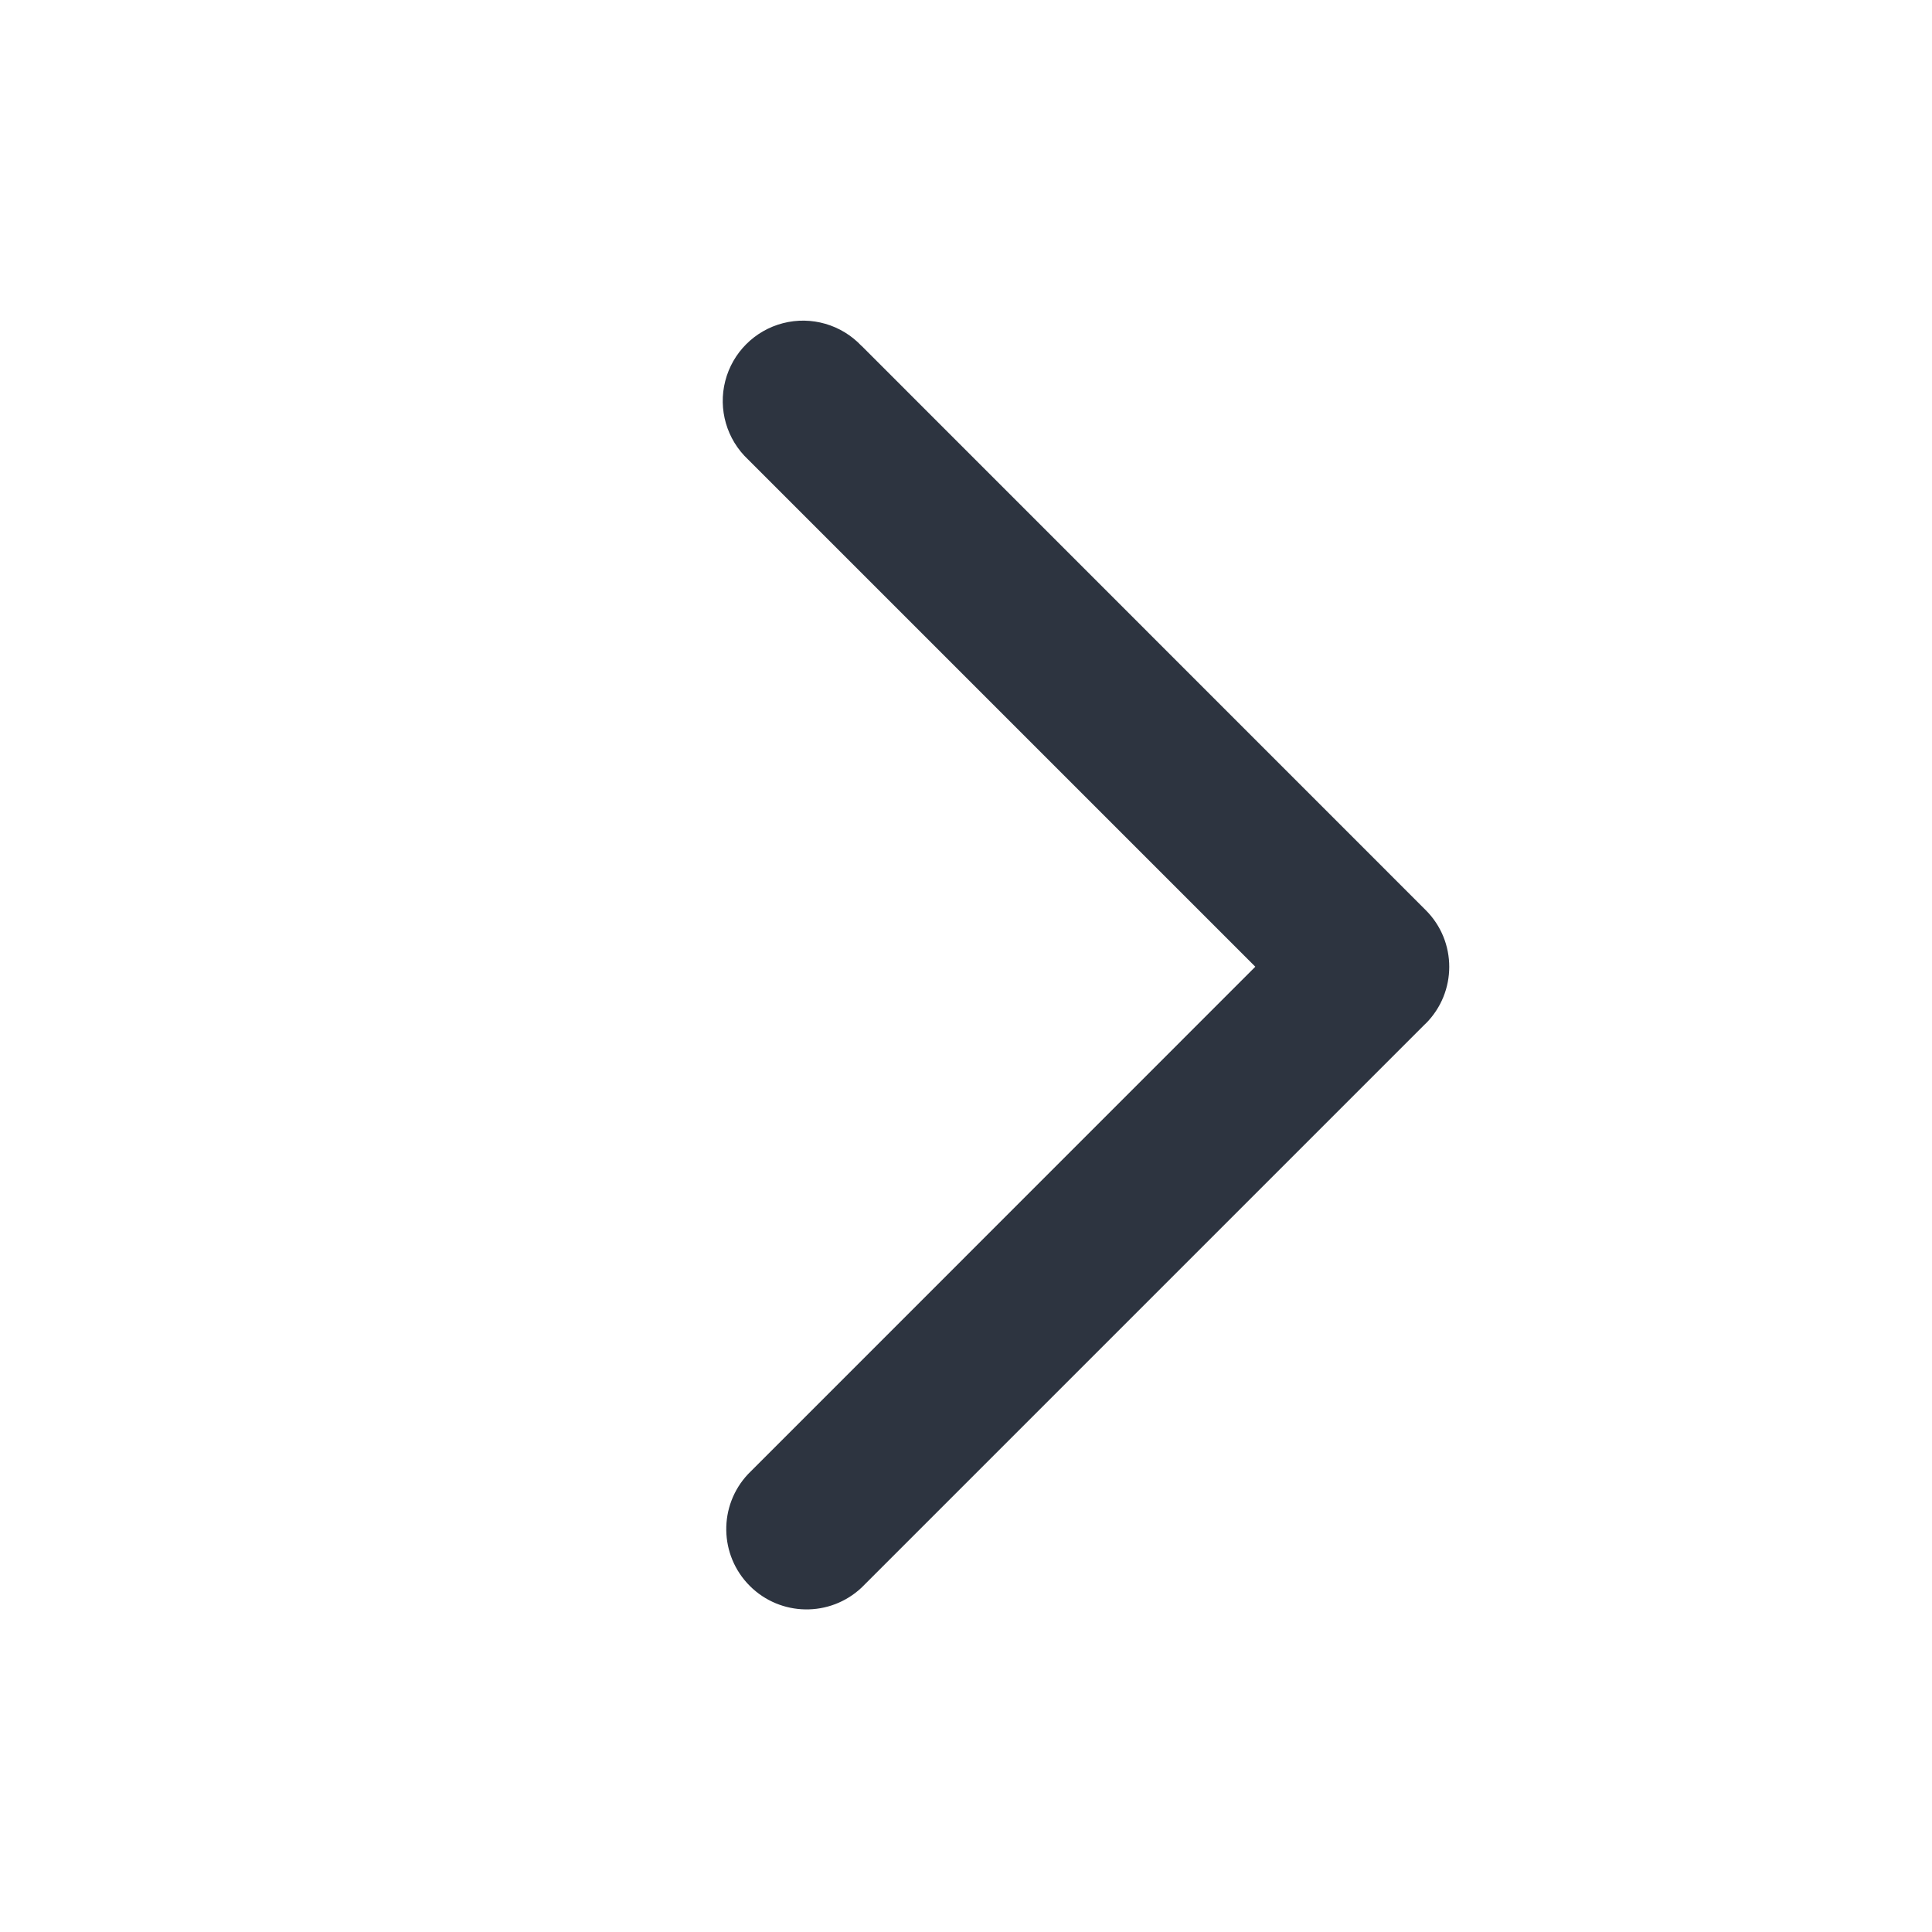
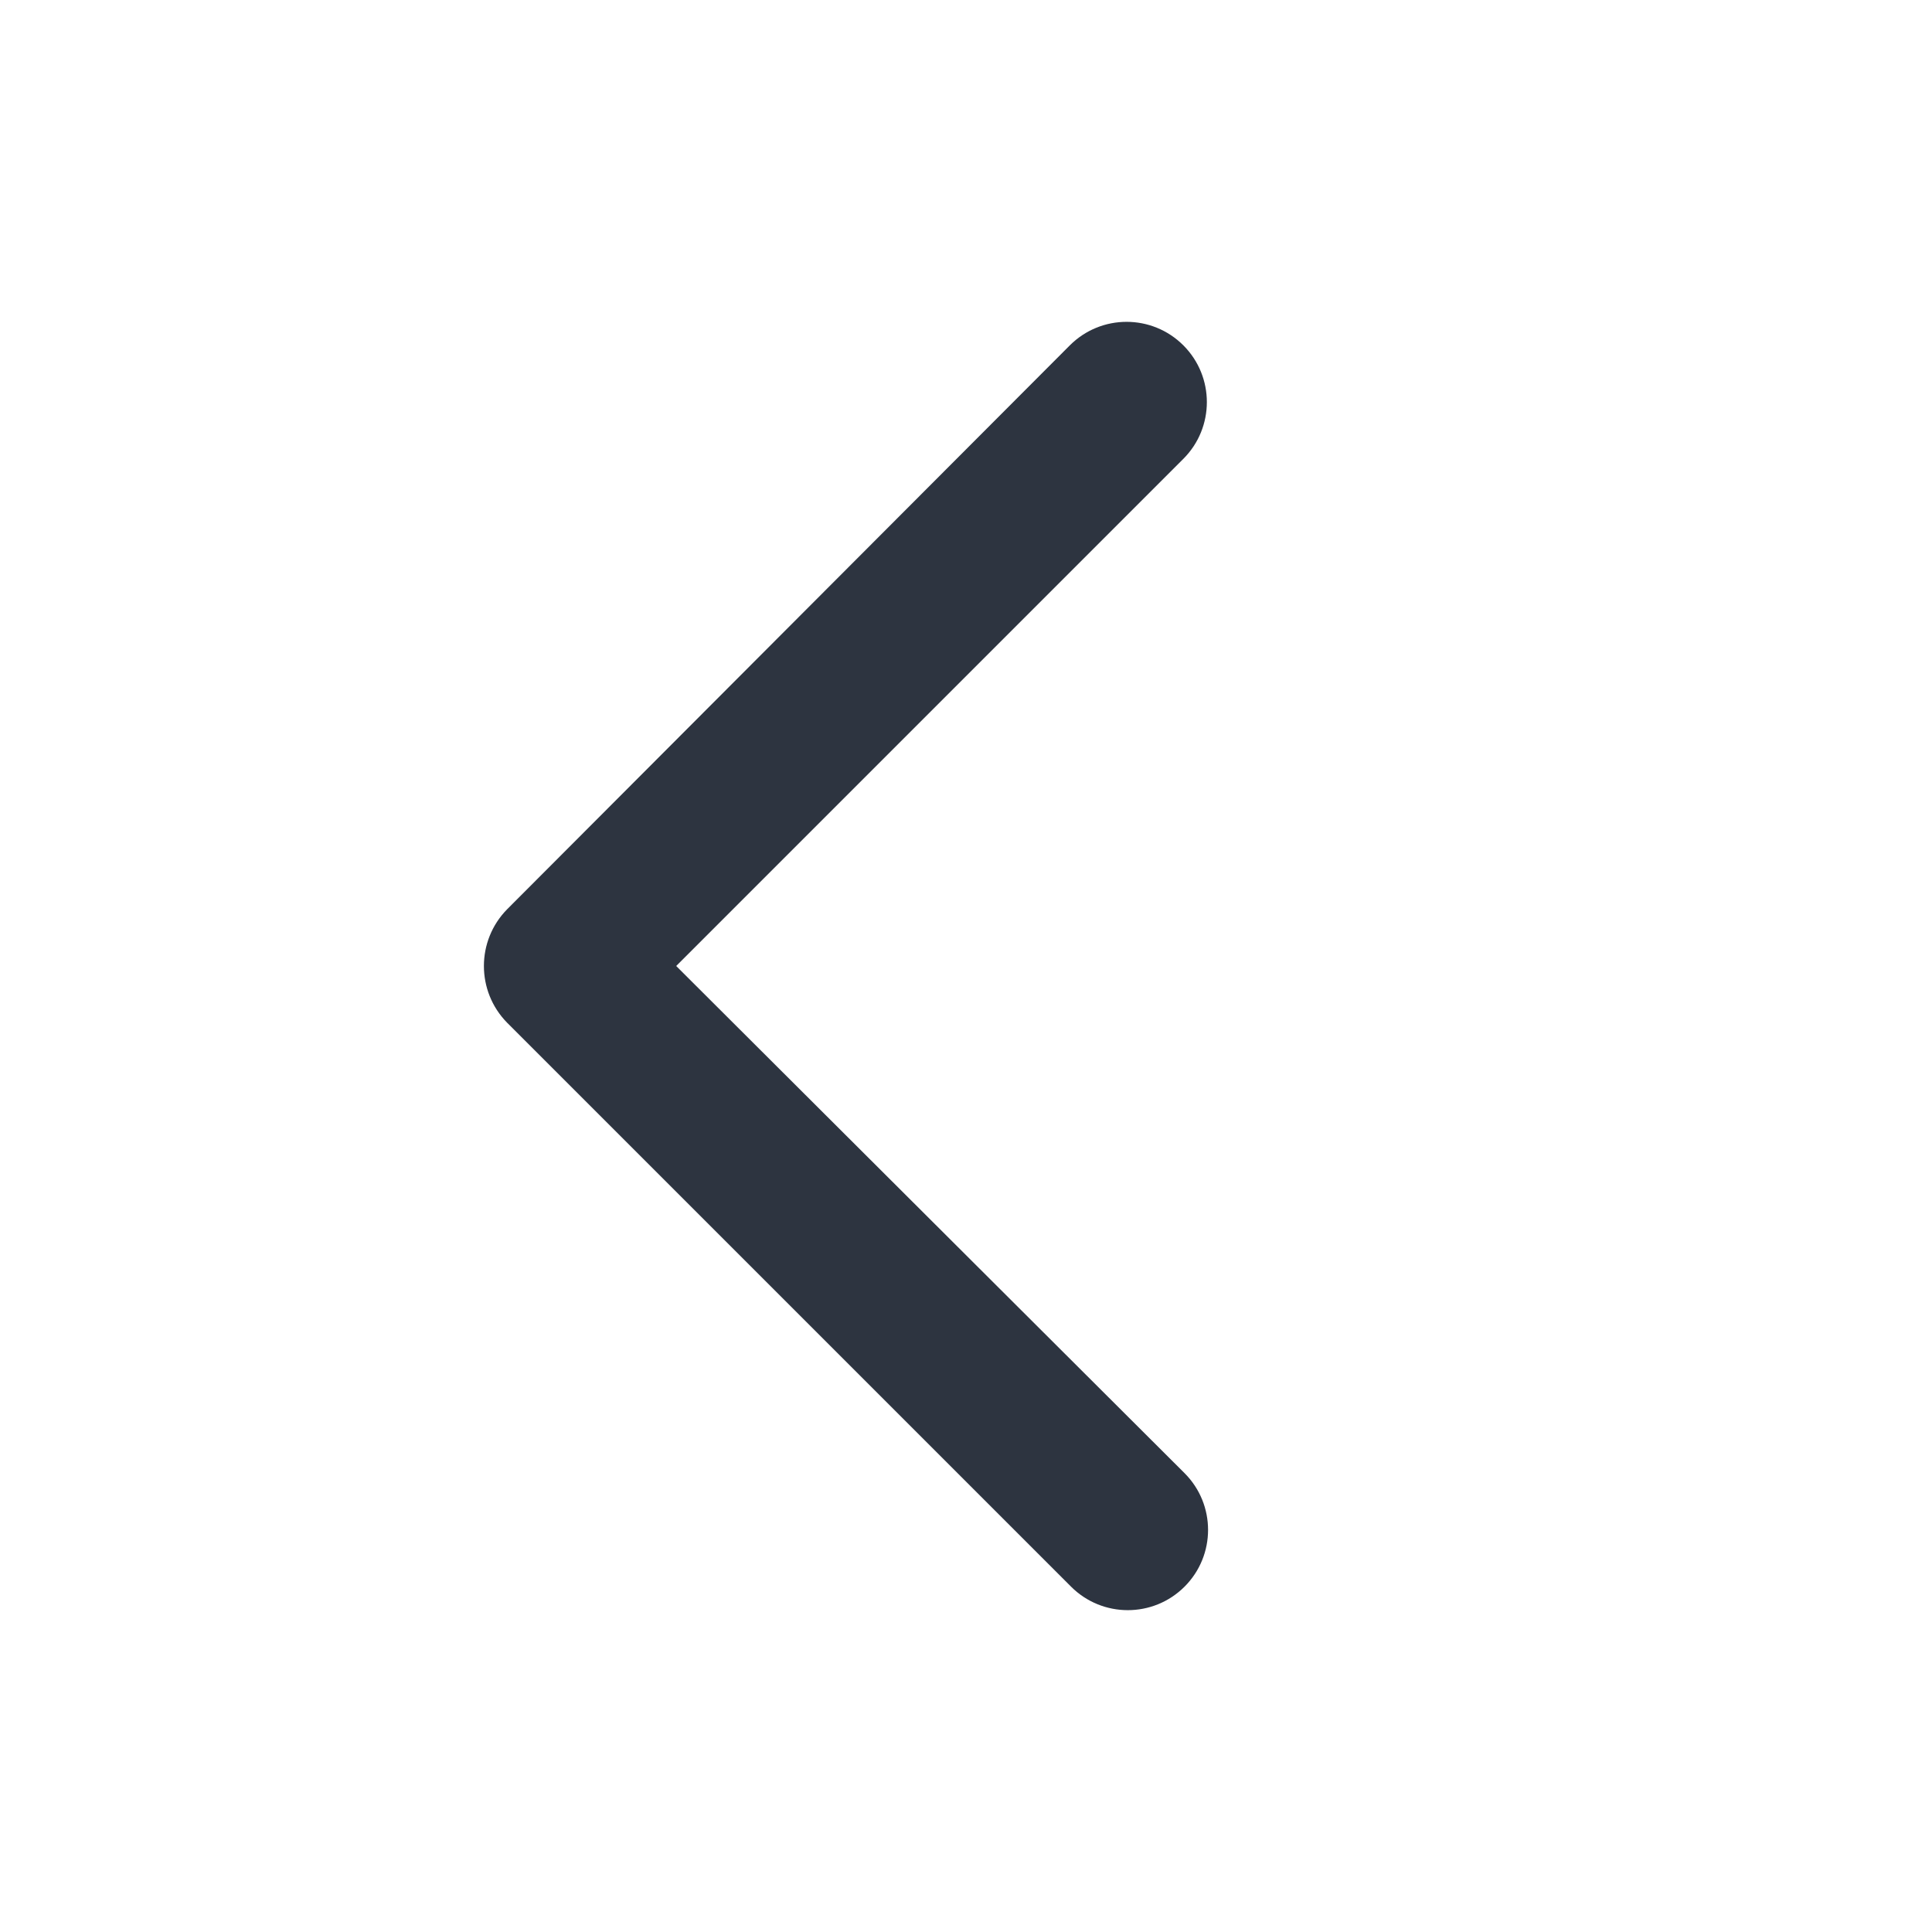
- <svg xmlns="http://www.w3.org/2000/svg" width="16" height="16" fill="none" role="img" aria-label="иконка стрелки">
-   <path fill-rule="evenodd" clip-rule="evenodd" d="M7.135 2.865a.665.665 0 1 0-.94.94l4.201 4.201-4.201 4.202a.665.665 0 0 0 .94.94l4.669-4.669.003-.002c.26-.26.26-.681 0-.94L7.135 2.864Z" fill="#2d3440" />
+ <svg xmlns="http://www.w3.org/2000/svg" width="16" height="16" aria-hidden="true" focusable="false" viewBox="0 0 16 16" fill="none" role="img" aria-label="иконка не активной стрелки">
+   <path fill-rule="evenodd" clip-rule="evenodd" d="M9.8 3.8a.66.66 0 1 0-.94-.94L4.2 7.53a.67.67 0 0 0 0 .94l4.67 4.67a.66.66 0 1 0 .94-.94L5.6 8l4.2-4.2Z" fill="#2d3440" />
</svg>
